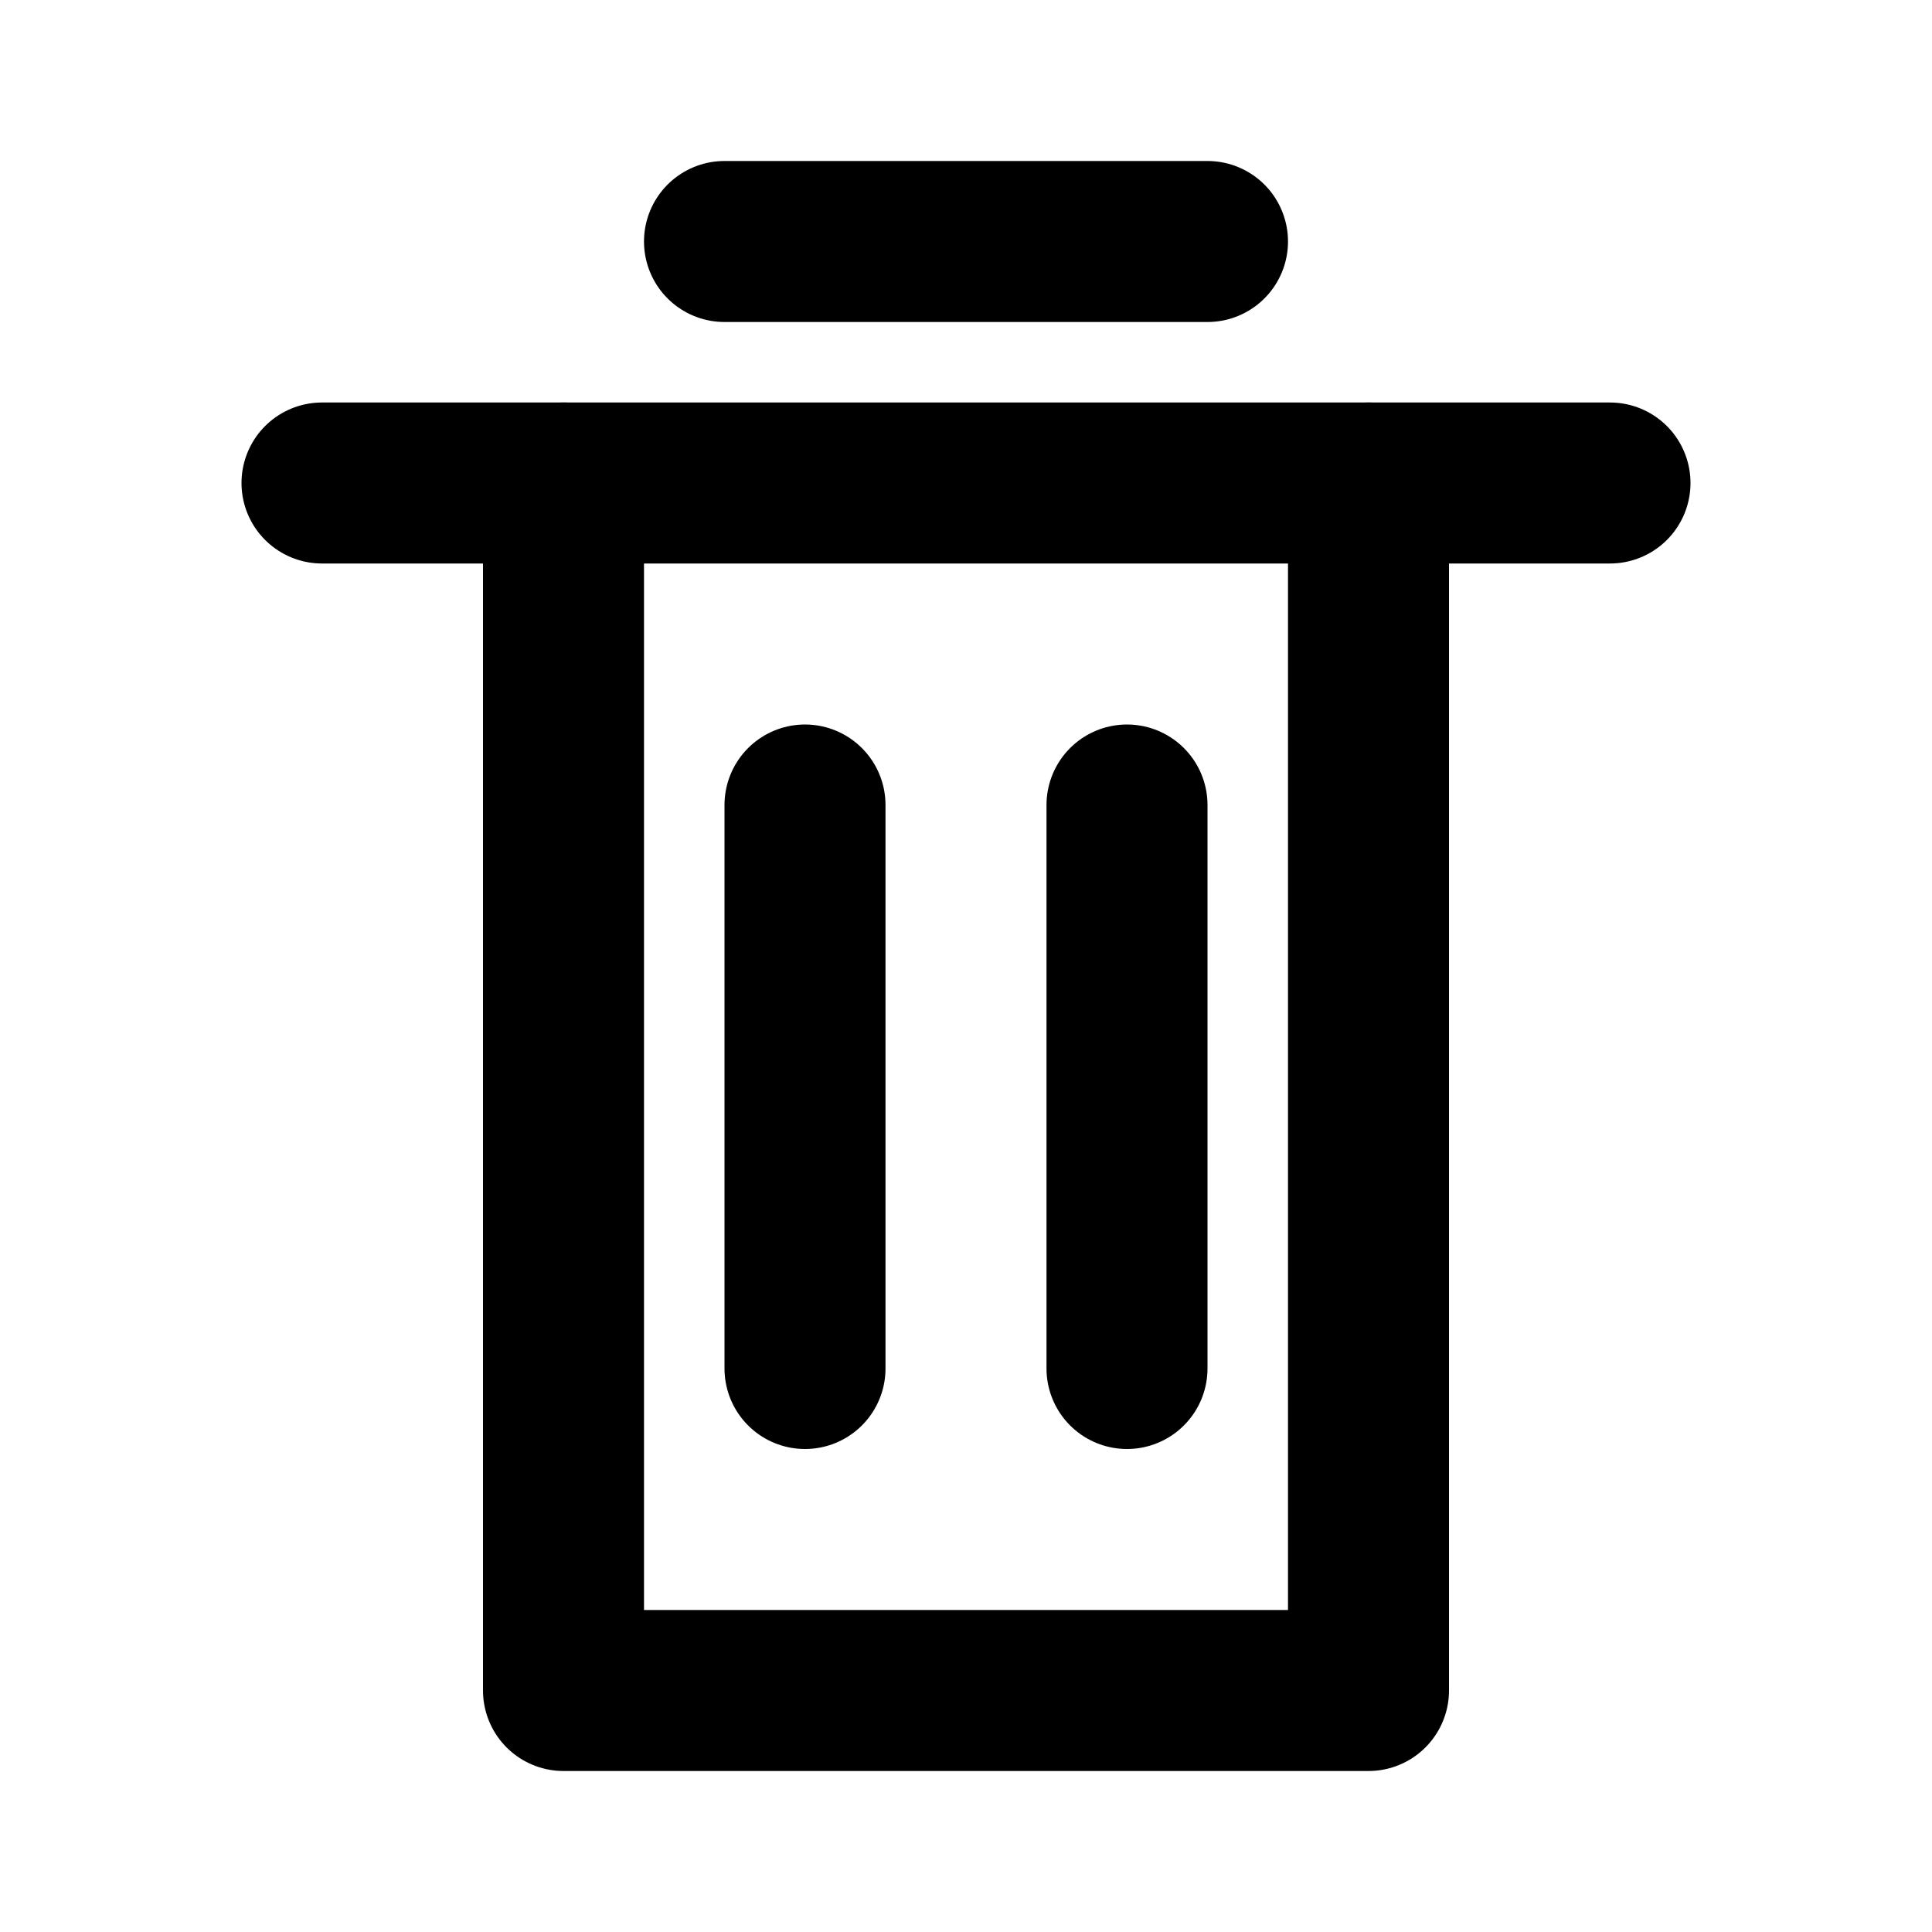
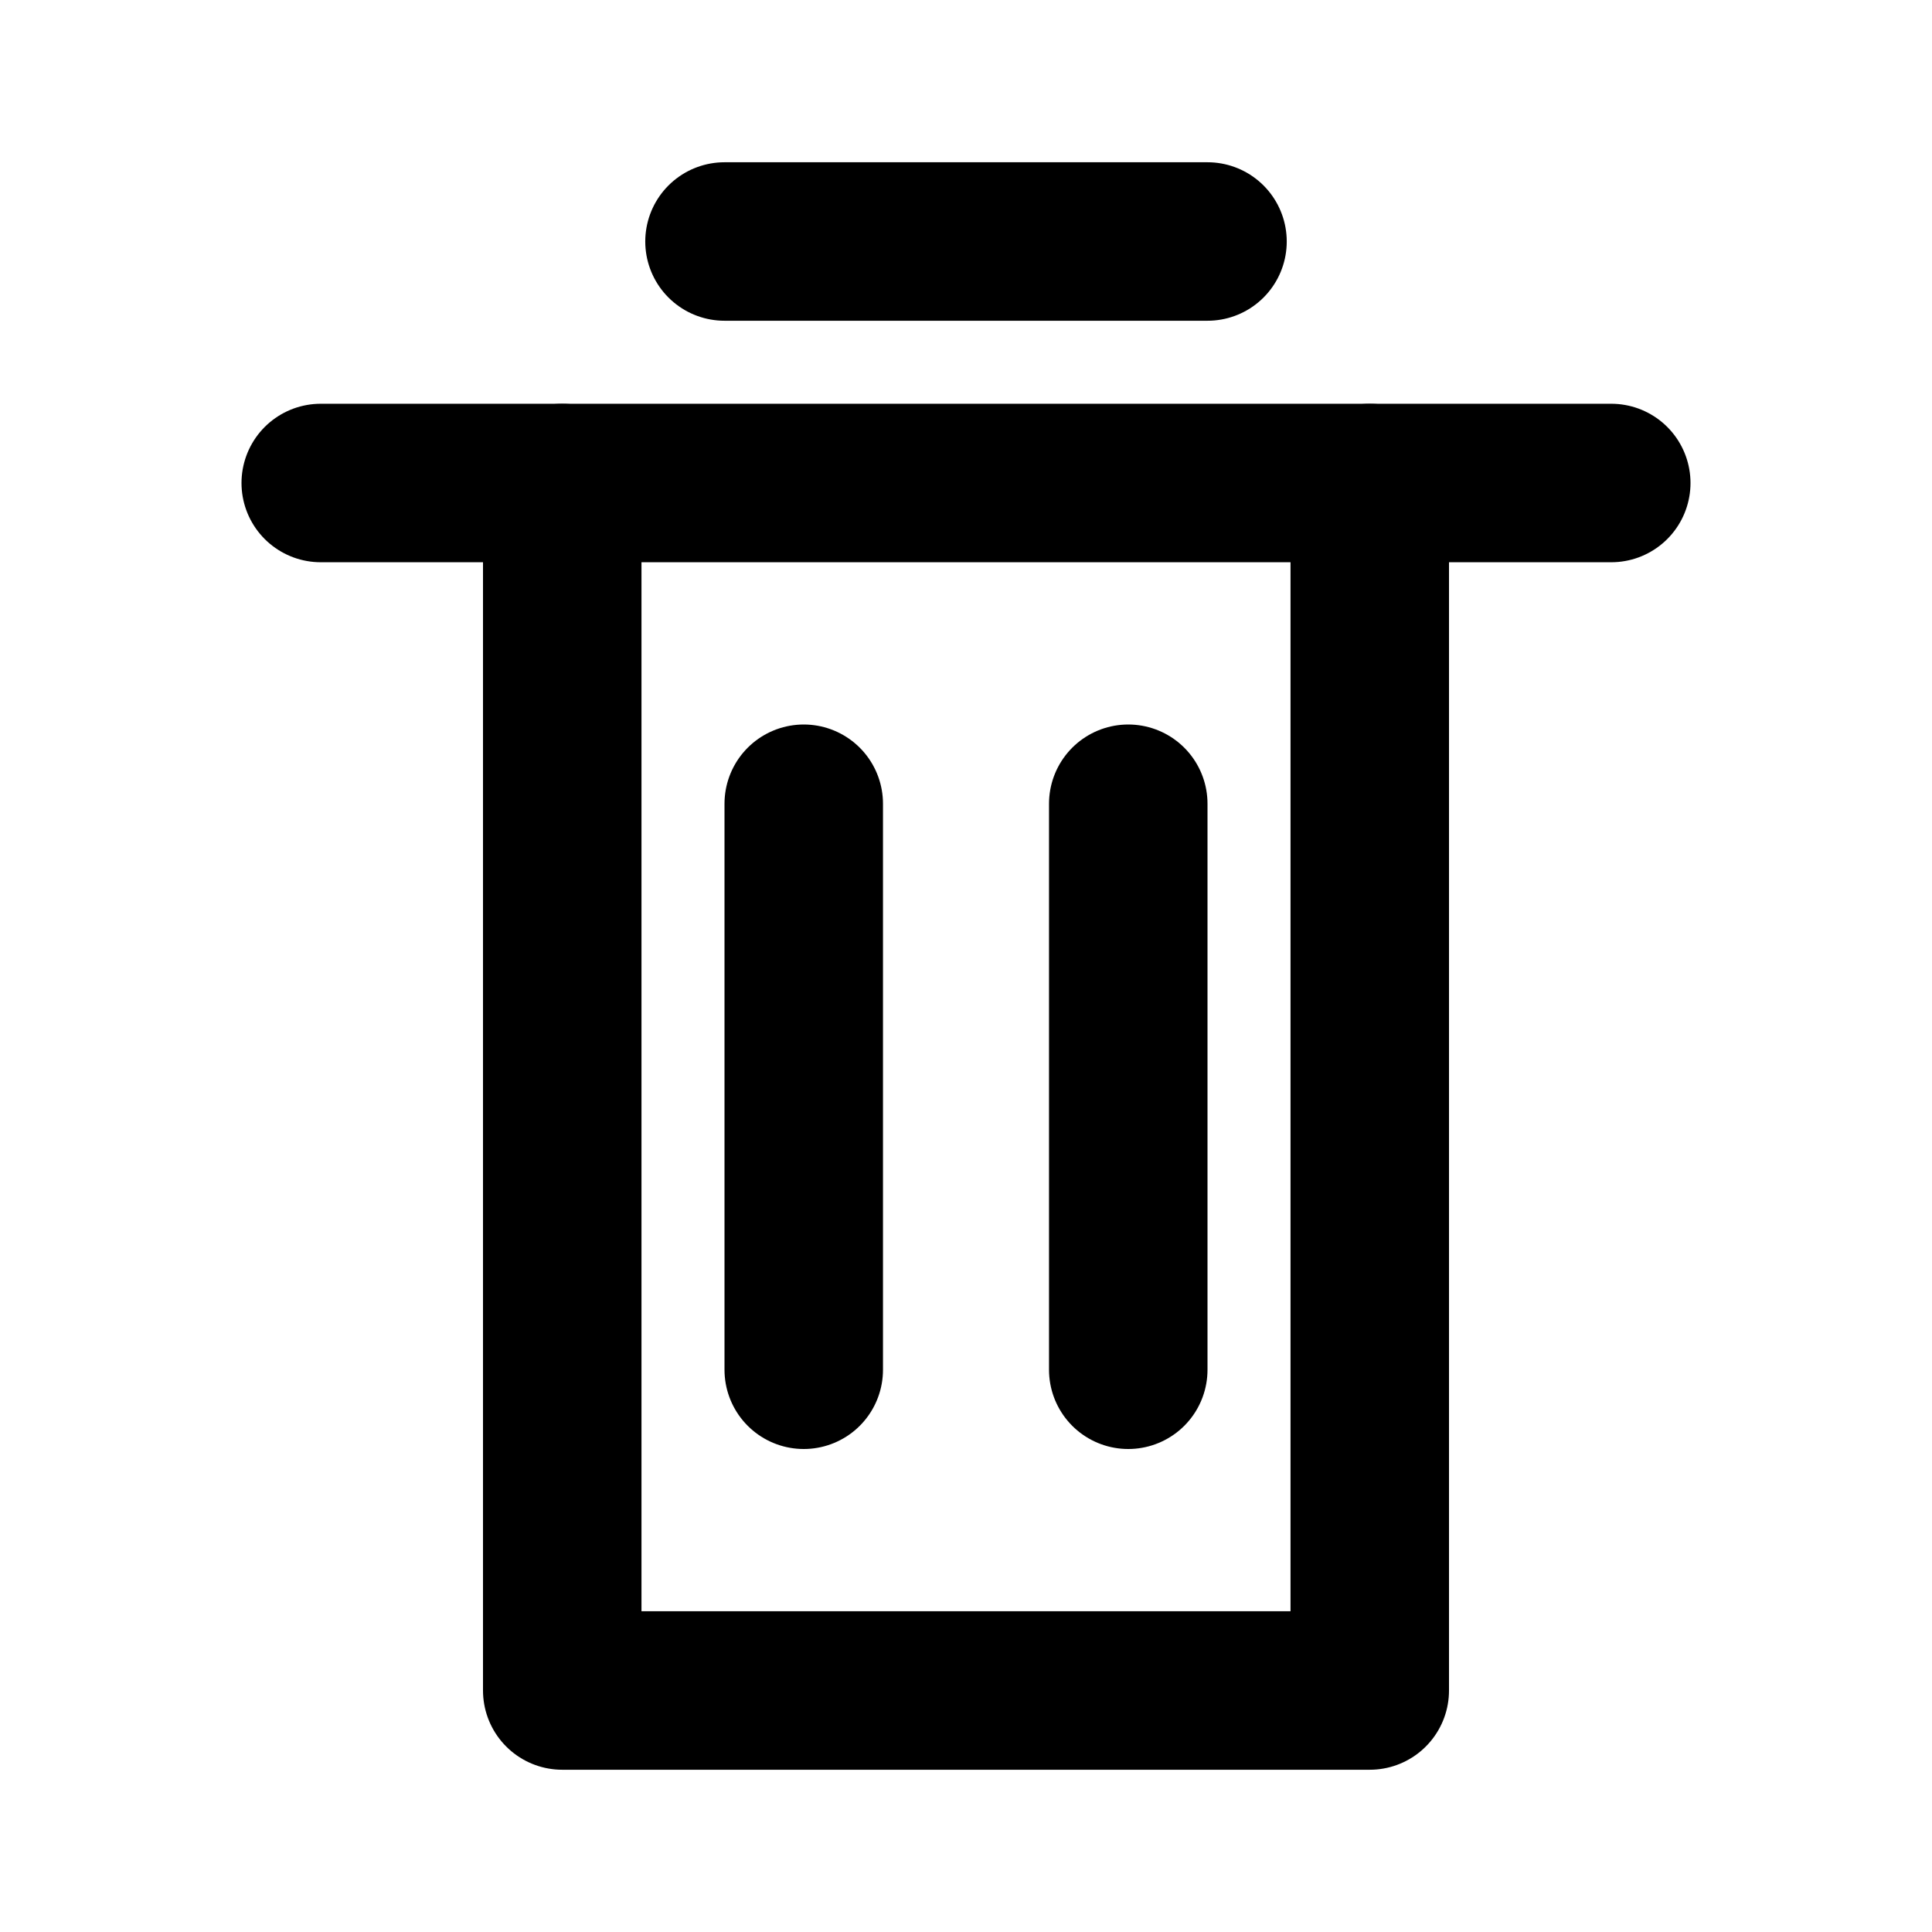
- <svg xmlns="http://www.w3.org/2000/svg" viewBox="0 0 24 24">
-   <path d="M4 6 L20 6" fill="none" stroke="currentColor" stroke-width="2" stroke-linecap="round" stroke-linejoin="round" />
-   <path d="M7 6 L7 21 L17 21 L17 6" fill="none" stroke="currentColor" stroke-width="2" stroke-linecap="round" stroke-linejoin="round" />
-   <path d="M9 3 L15 3" fill="none" stroke="currentColor" stroke-width="2" stroke-linecap="round" stroke-linejoin="round" />
-   <path d="M10 10 L10 17" fill="none" stroke="currentColor" stroke-width="2" stroke-linecap="round" stroke-linejoin="round" />
-   <path d="M14 10 L14 17" fill="none" stroke="currentColor" stroke-width="2" stroke-linecap="round" stroke-linejoin="round" />
+ <svg xmlns="http://www.w3.org/2000/svg" viewBox="0 0 512 512">
+   <path d="M85 128 L427 128" fill="none" stroke="currentColor" stroke-width="42" stroke-linecap="round" stroke-linejoin="round" />
+   <path d="M149 128 L149 448 L363 448 L363 128" fill="none" stroke="currentColor" stroke-width="42" stroke-linecap="round" stroke-linejoin="round" />
+   <path d="M192 64 L320 64" fill="none" stroke="currentColor" stroke-width="42" stroke-linecap="round" stroke-linejoin="round" />
+   <path d="M213 213 L213 363" fill="none" stroke="currentColor" stroke-width="42" stroke-linecap="round" stroke-linejoin="round" />
+   <path d="M299 213 L299 363" fill="none" stroke="currentColor" stroke-width="42" stroke-linecap="round" stroke-linejoin="round" />
</svg>
